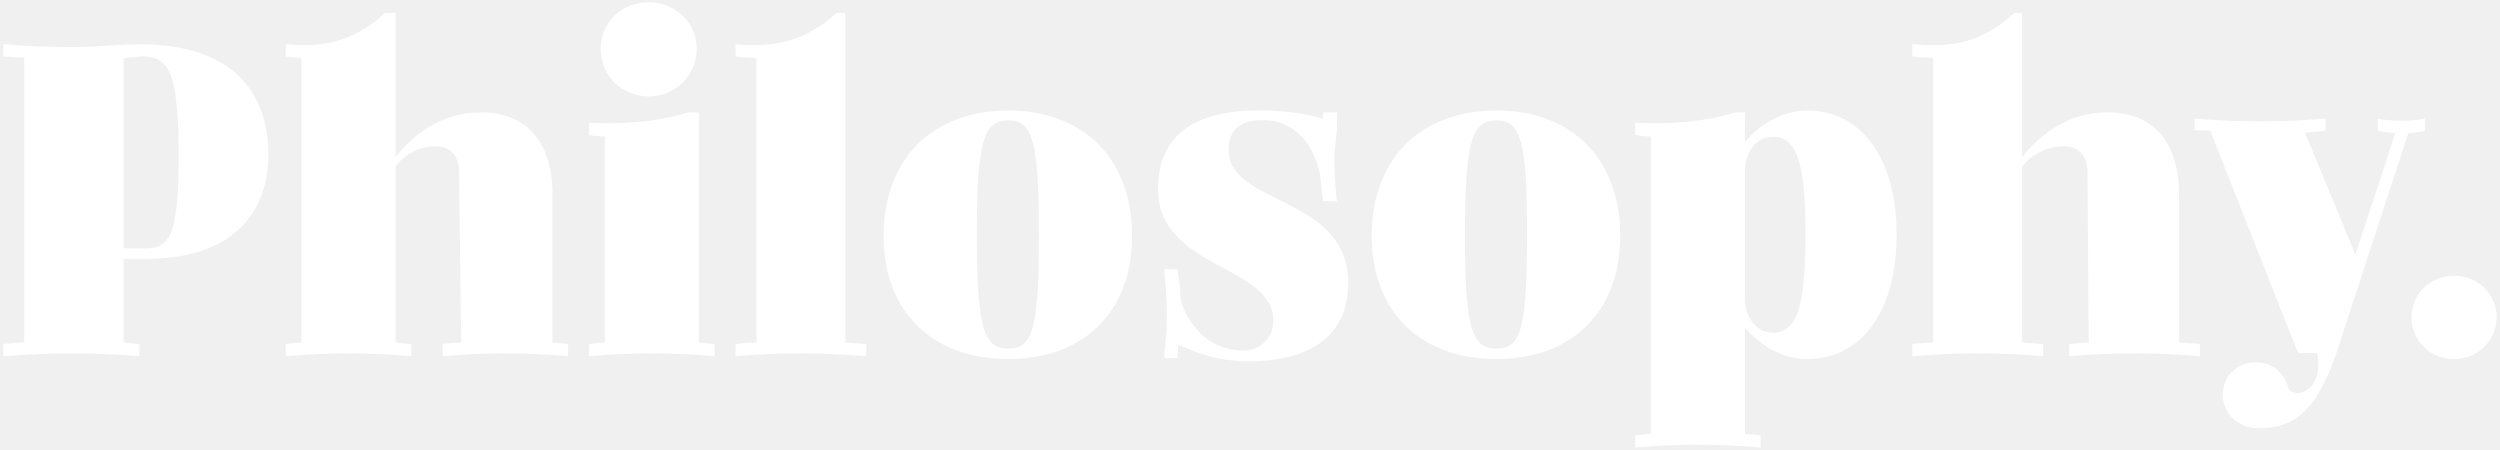
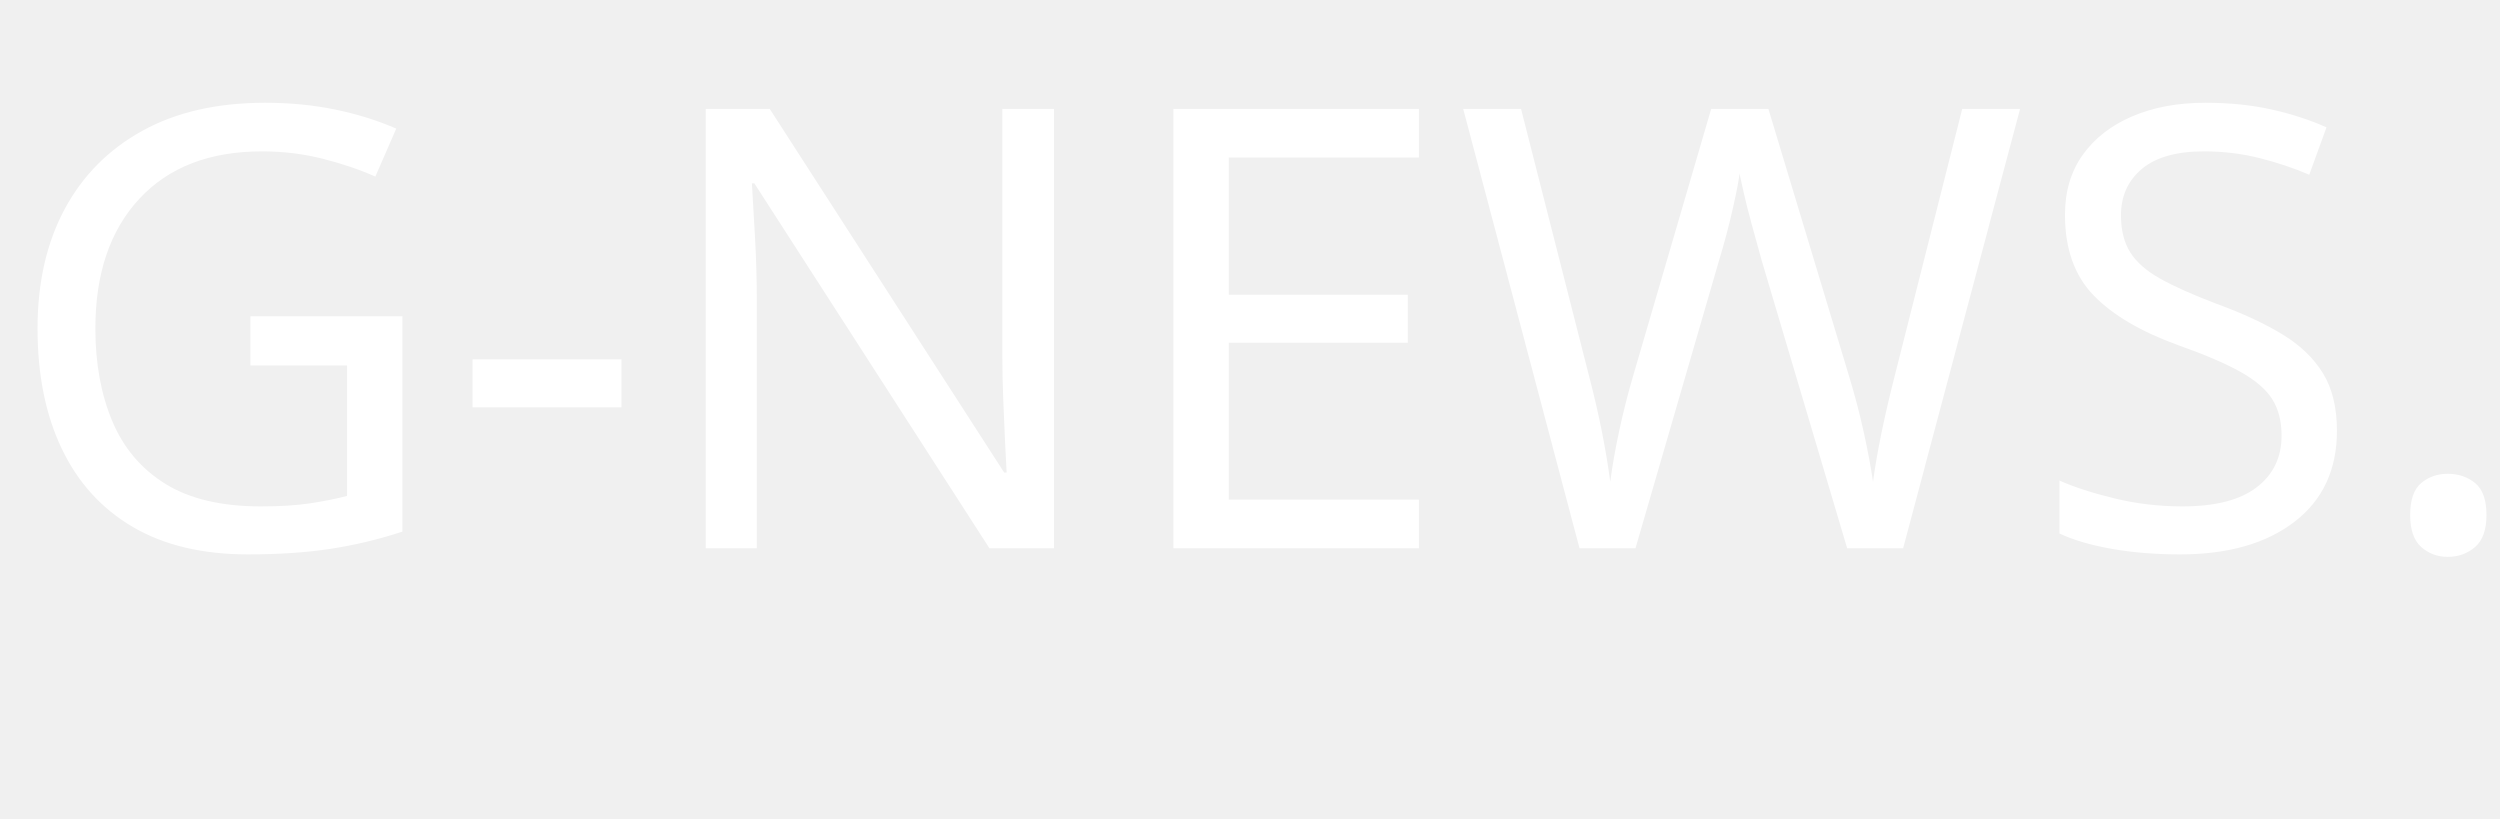
- <svg xmlns="http://www.w3.org/2000/svg" version="1.1" id="Layer_1" x="0px" y="0px" width="478px" height="86px" viewBox="0 0 478 86" enable-background="new 0 0 478 86" xml:space="preserve">
-   <path fill="#FFFFFF" d="M27.016,8.488h-0.09c-4.41,0-8.782,0.517-13.191,0.517c-4.32,0-9.101-0.204-13.101-0.563v2.34l4,0.27v54.358  l-4,0.36v2.34c5-0.36,8.68-0.541,13.09-0.541c4.32,0,8.91,0.181,12.91,0.541v-2.34l-3-0.271V49.488h4.282  c16.739,0,23.399-8.936,23.399-20.005C51.314,17.604,44.295,8.488,27.016,8.488z M27.916,47.488h-4.282V11.141l3.491-0.36  c5.58,0,6.875,3.549,7.055,18.848C34.09,44.299,32.775,47.488,27.916,47.488z M105.633,65.499l3,0.271v2.34c-8-0.721-16-0.721-24,0  v-2.34c1-0.091,2.288-0.271,3.548-0.271L87.769,32.92c0-2.79-1.255-4.95-4.585-4.95c-3.69,0-6.551,2.34-7.551,3.87v33.659l3,0.271  v2.34c-8-0.721-16-0.721-24,0v-2.34c1-0.091,2-0.271,3-0.271V11.051c-1,0-2-0.09-3-0.27v-2.34c6,0.63,12.522,0.047,19.001-5.953  h1.999v27.552c3-3.78,8.295-8.55,16.305-8.55c8.64,0,13.695,5.49,13.695,15.839V65.499z M114.854,9.341c0-5.04,4.05-8.91,9.18-8.91  c5.04,0,9.18,3.87,9.18,8.91c0,5.13-4.14,9.089-9.18,9.089C118.904,18.431,114.854,14.471,114.854,9.341z M133.633,65.499l3,0.271  v2.34c-8-0.721-16-0.721-24,0v-2.34c1-0.091,2-0.271,3-0.271V26.081c-1,0-2-0.09-3-0.27v-2.34c6,0.27,12.48,0.018,18.96-1.982h2.04  V65.499z M161.633,65.499l4,0.271v2.34c-9-0.721-17-0.721-25,0v-2.34c1-0.091,2-0.271,4-0.271V11.051c-2,0-3-0.09-4-0.27v-2.34  c6,0.63,12.83,0.047,19.309-5.953h1.691V65.499z M192.792,21.131c-14.579,0-23.849,9.359-23.849,23.939  c0,14.489,9.27,23.579,23.849,23.579c14.489,0,23.669-9.089,23.669-23.579C216.461,30.49,207.281,21.131,192.792,21.131z   M192.792,66.669c-4.68,0-6.03-3.87-6.03-21.599c0-18.179,1.35-22.049,6.03-22.049s5.85,3.87,5.85,22.049  C198.642,62.799,197.472,66.669,192.792,66.669z M257.77,54.103c0,9.09-5.939,14.973-19.079,14.973  c-7.109,0-10.979-2.308-13.409-3.118l-0.18,2.529h-2.52c0.27-3,0.54-5.665,0.54-8.365c0-2.88-0.27-5.635-0.54-8.635h2.52  c0,0,0.54,2.865,0.54,4.485c0,3.42,3.96,11.037,12.059,11.037c3.6,0,5.76-2.647,5.76-5.707c0-10.709-22.049-9.874-22.049-25.173  c0-9.18,5.669-15.018,19.169-15.018c5.76,0,9.899,0.775,12.329,1.585l0.09-1.209h2.61l0.022,2.432v0.18  c0,2.07-0.506,3.999-0.506,6.069c0,2.79,0.123,5.319,0.483,8.319H253c-0.18-1-0.27-1.929-0.359-2.919  c-0.091-0.09-0.091-0.327-0.091-0.507c0-2.88-2.34-12.095-11.159-12.095c-5.22,0-6.479,2.817-6.479,5.697  C234.912,39.373,257.77,37.274,257.77,54.103z M286.121,21.131c-14.58,0-23.85,9.359-23.85,23.939  c0,14.489,9.27,23.579,23.85,23.579c14.489,0,23.669-9.089,23.669-23.579C309.79,30.49,300.61,21.131,286.121,21.131z   M286.121,66.669c-4.681,0-6.03-3.87-6.03-21.599c0-18.179,1.35-22.049,6.03-22.049c4.68,0,5.85,3.87,5.85,22.049  C291.97,62.799,290.8,66.669,286.121,66.669z M345.523,21.131c-7.29,0-11.89,6.03-11.89,6.03v-5.672h-1.883  c-6.48,2-13.117,2.252-19.117,1.982v2.34c1,0.18,2,0.27,3,0.27v56.877c-1,0-2,0.181-3,0.271v2.34c8-0.72,16-0.72,24,0v-2.34  l-3-0.271V62.619c0,0,4.6,6.029,11.89,6.029c10.89,0,17.11-9.899,17.11-23.668v-0.09V44.8  C362.633,31.03,356.413,21.131,345.523,21.131z M339.081,63.609c-4.949,0-5.448-5.76-5.448-5.76V31.93c0,0,0.499-5.76,5.448-5.76  c4.95,0,6.12,6.39,6.12,18.719S344.031,63.609,339.081,63.609z M416.633,65.499l4,0.271v2.34c-8-0.721-17-0.721-25,0v-2.34  c1-0.091,2.469-0.271,3.73-0.271l-0.231-32.579c0-2.79-1.376-4.95-4.706-4.95c-3.689,0-6.792,2.34-7.792,3.87v33.659l4,0.271v2.34  c-8-0.721-17-0.721-25,0v-2.34c1-0.091,3-0.271,4-0.271V11.051c-1,0-3-0.09-4-0.27v-2.34c7,0.63,13.006,0.047,19.486-5.953h1.514  v27.552c3-3.78,8.295-8.55,16.305-8.55c8.64,0,13.695,5.49,13.695,15.839V65.499z M463.633,25c-1,0.27-1.908,0.36-3.167,0.45  l-8.749,26.729l-5.13,15.749c-4.05,11.249-8.279,13.95-14.849,13.95c-3.69,0-6.75-2.791-6.75-6.391c0-3.42,2.609-6.209,6.3-6.209  c3.06,0,5.579,1.979,6.21,4.949c0,0,0.27,0.899,1.8,0.899c2.159,0,3.96-2.109,3.96-5.618c0-1.439-0.271-2.02-0.271-2.02h-3.6  L422.581,24.96l-2.947-0.05v-2.25c8,0.72,17,0.72,25,0V25c-1,0.09-2.584,0.27-3.934,0.36l9.655,23.309l7.636-23.219  c-1.26-0.09-2.357-0.18-3.357-0.45v-2.34c2,0.54,7,0.54,9,0V25z M477.367,60.639c0,4.5-3.689,8.009-8.189,8.009s-8.1-3.51-8.1-8.009  c0-4.5,3.6-7.92,8.1-7.92S477.367,56.139,477.367,60.639z" />
+ <svg xmlns="http://www.w3.org/2000/svg" width="4063" height="1330" viewBox="0 0 4063 1330">
+   <g id="Group_1340" data-name="Group 1340" transform="translate(2388 -3685)">
+     <text id="G-NEWS." transform="translate(-2388 4576)" fill="#fff" font-size="1000" font-family="LaoMN, Lao MN">
+       <tspan x="0" y="0">G-NEWS.</tspan>
+     </text>
+   </g>
</svg>
